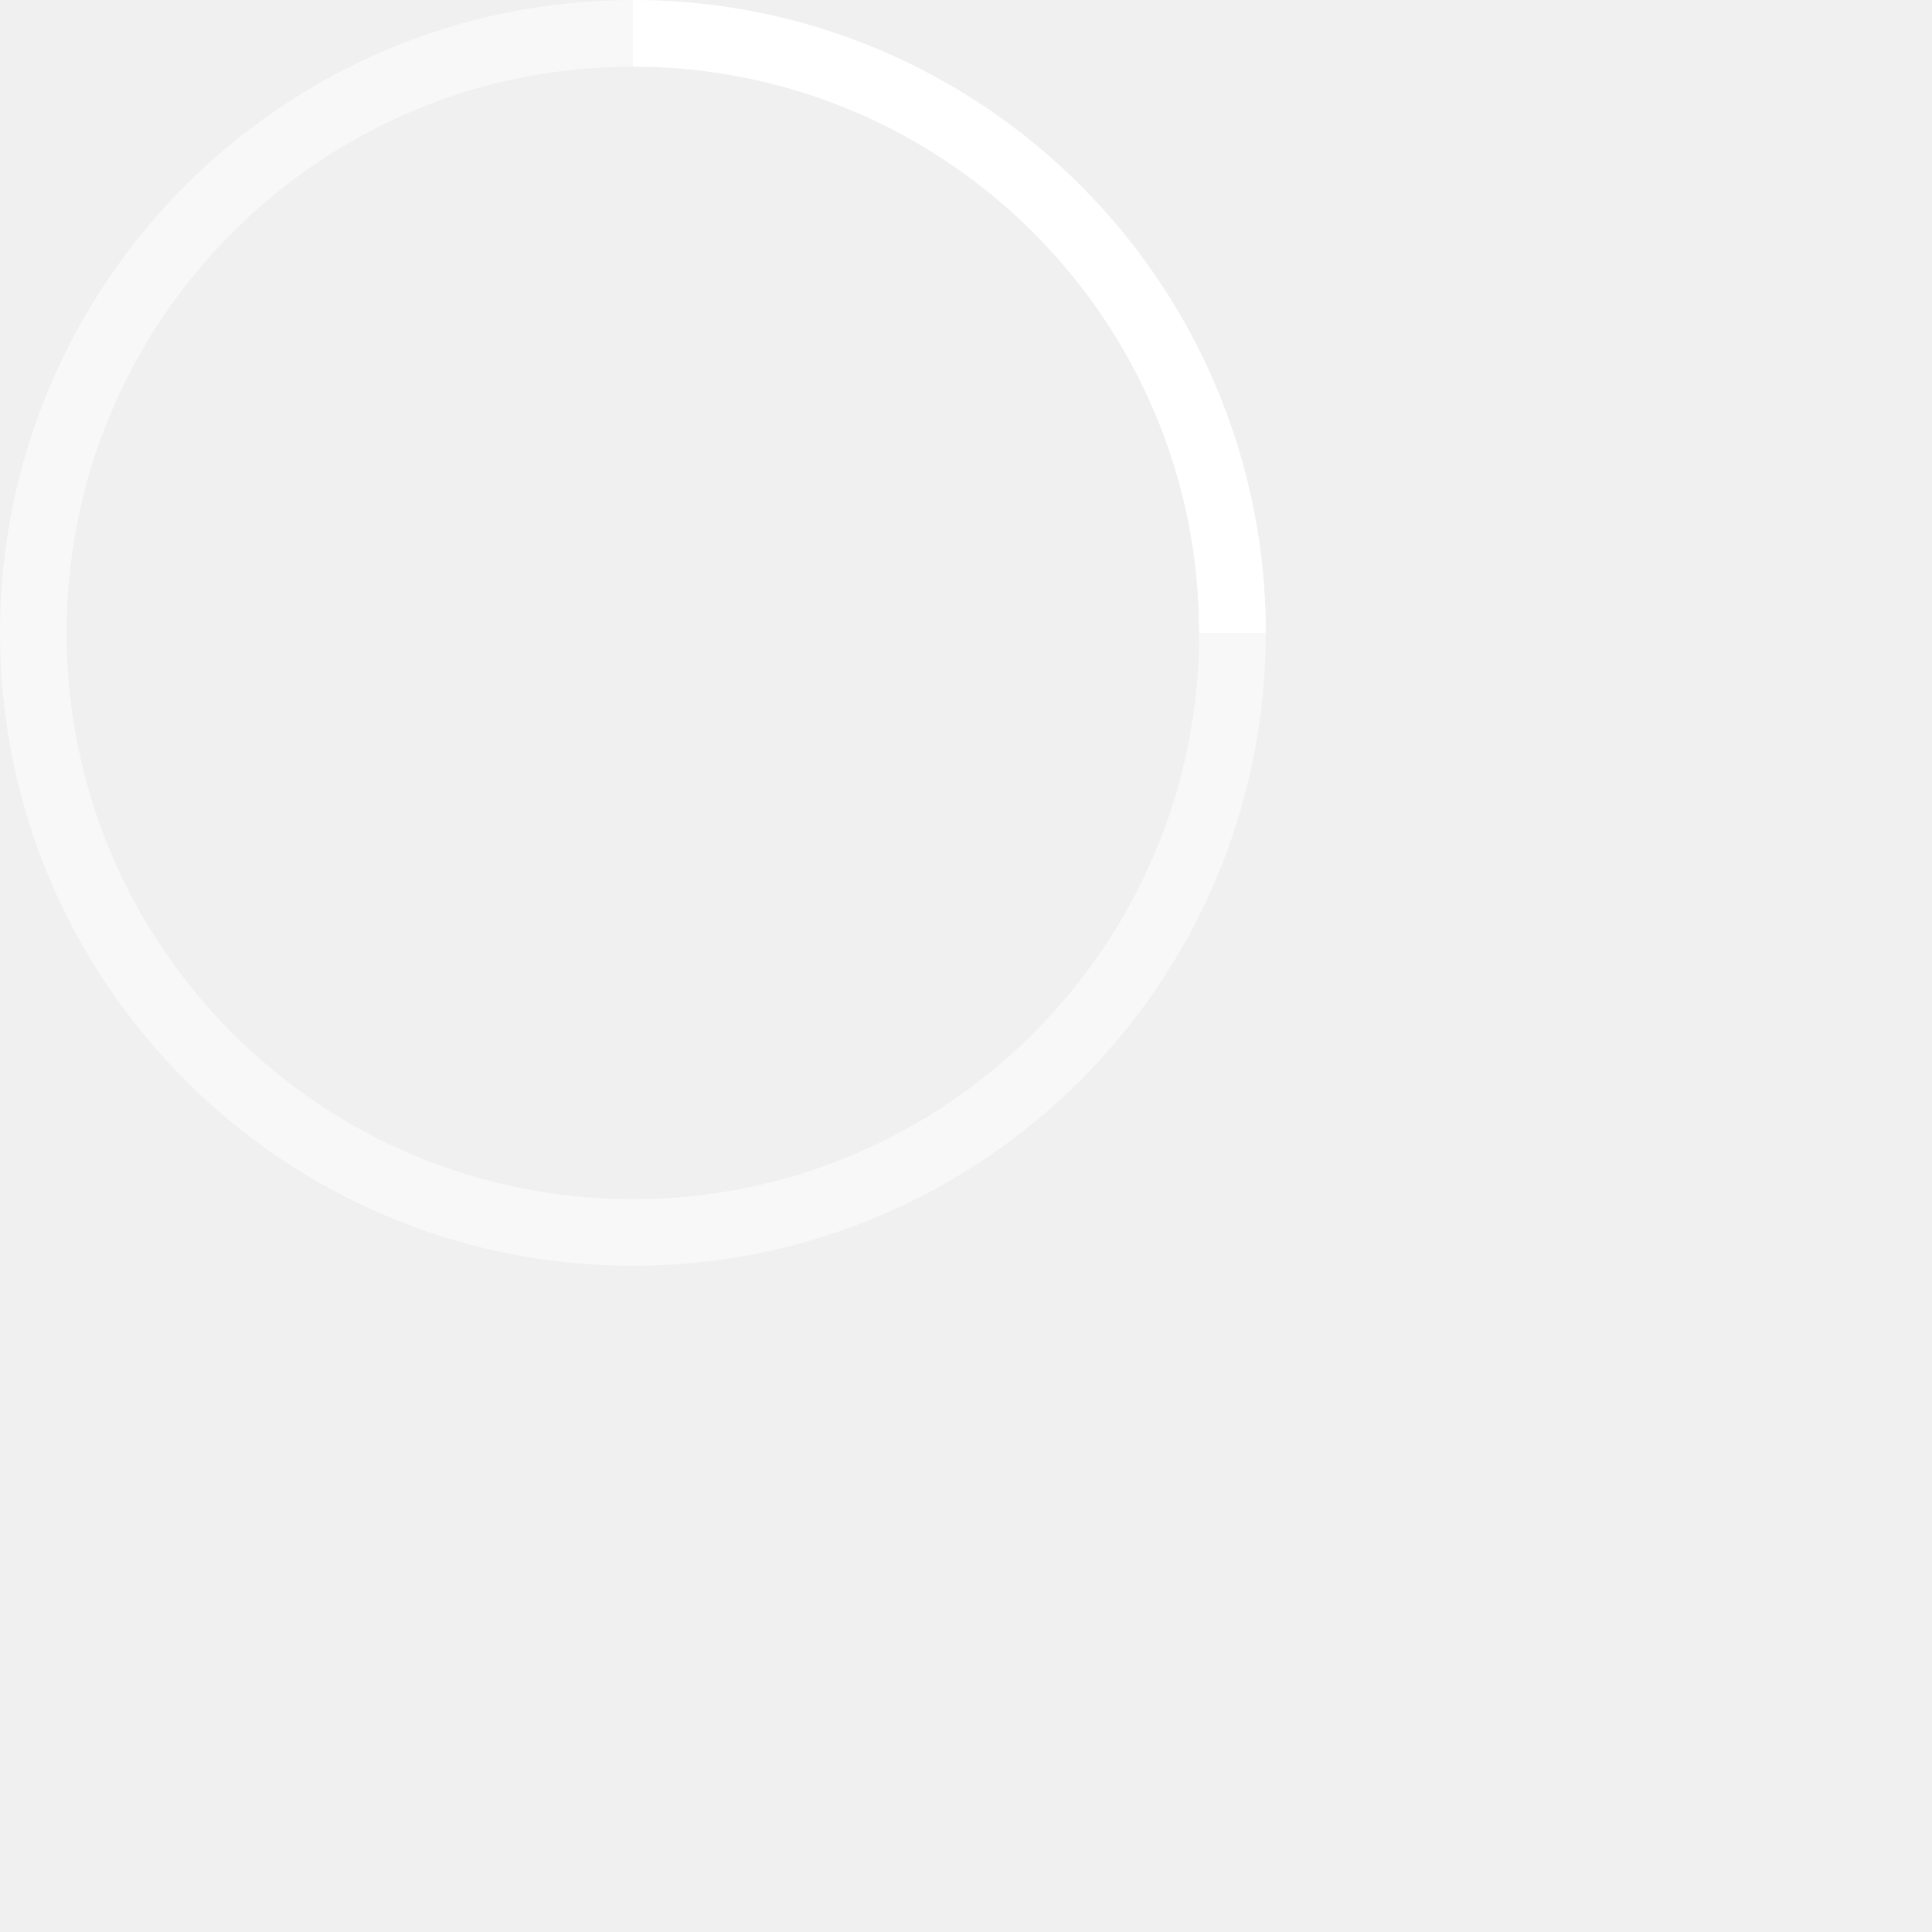
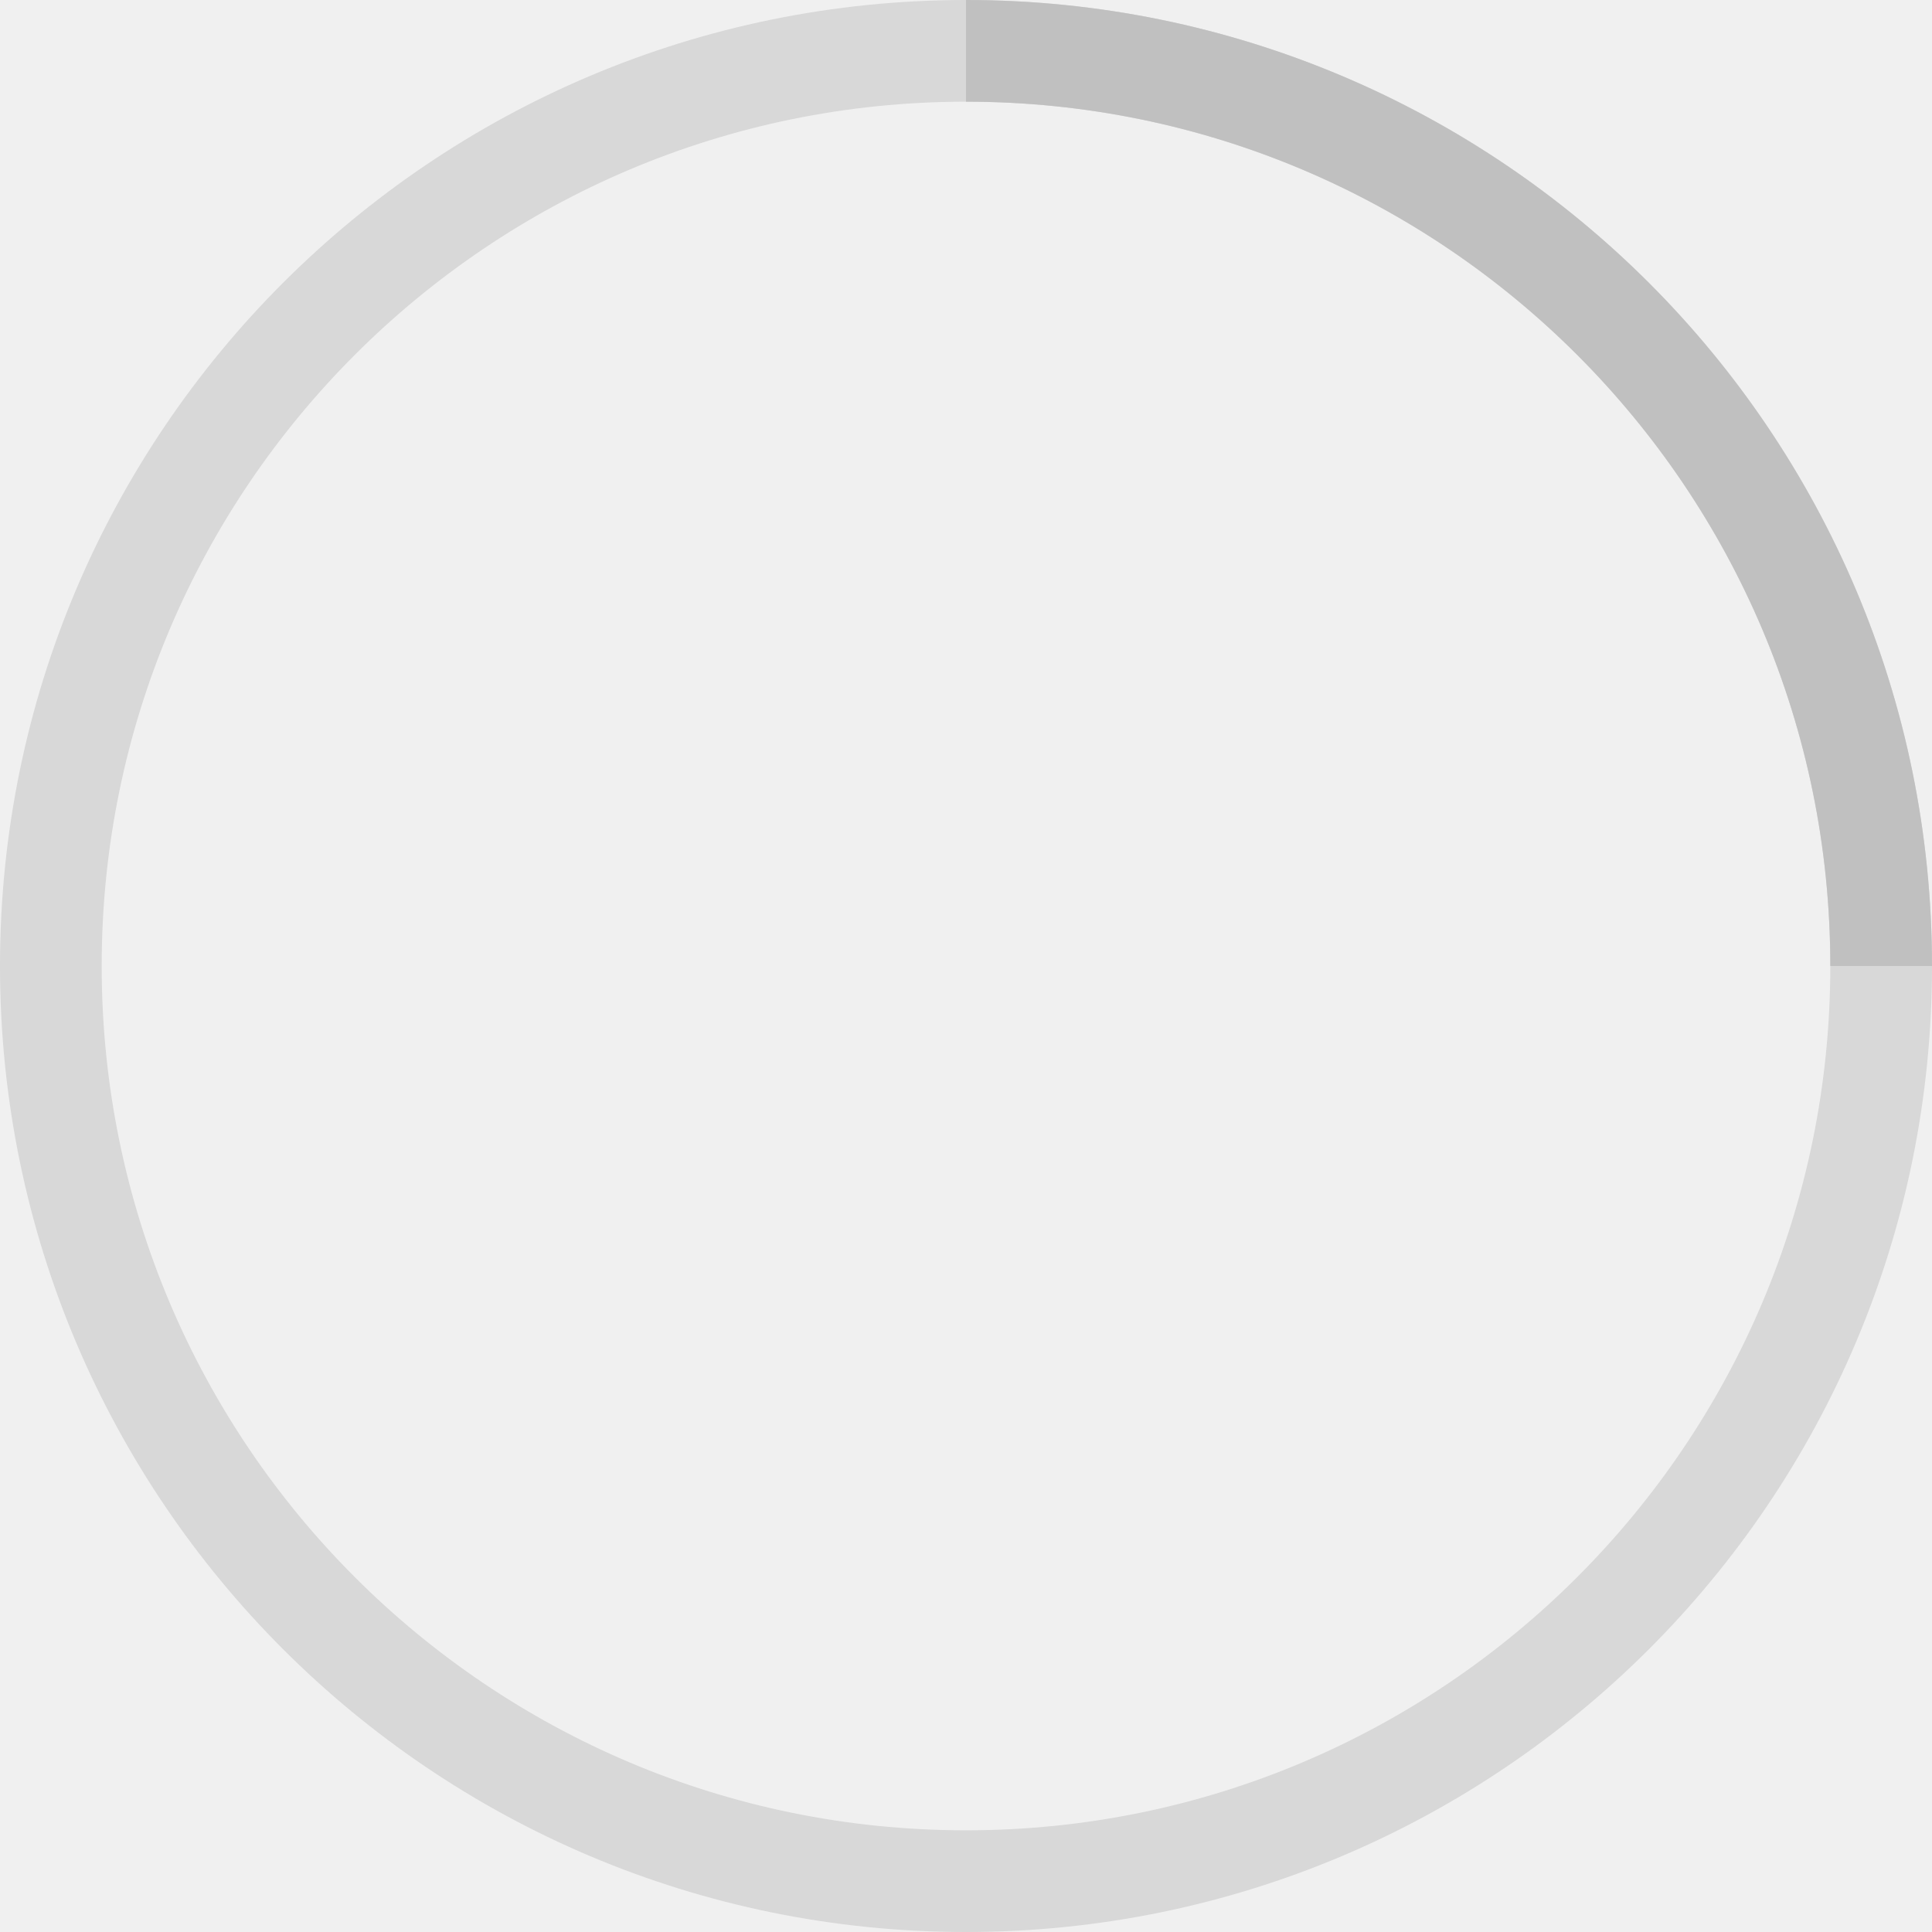
- <svg xmlns="http://www.w3.org/2000/svg" width="58" height="58" stroke="#fff">
+ <svg xmlns="http://www.w3.org/2000/svg" width="58" height="58" opacity="0.2" viewBox="0 0 38 38" stroke="#000">
  <g fill="none" fill-rule="evenodd">
    <g transform="translate(1 1)" stroke-width="2">
      <circle stroke-opacity=".5" cx="18" cy="18" r="18" />
      <path d="M36 18c0-9.94-8.06-18-18-18">
        <animateTransform attributeName="transform" type="rotate" from="0 18 18" to="360 18 18" dur="1s" repeatCount="indefinite" />
      </path>
    </g>
  </g>
</svg>
